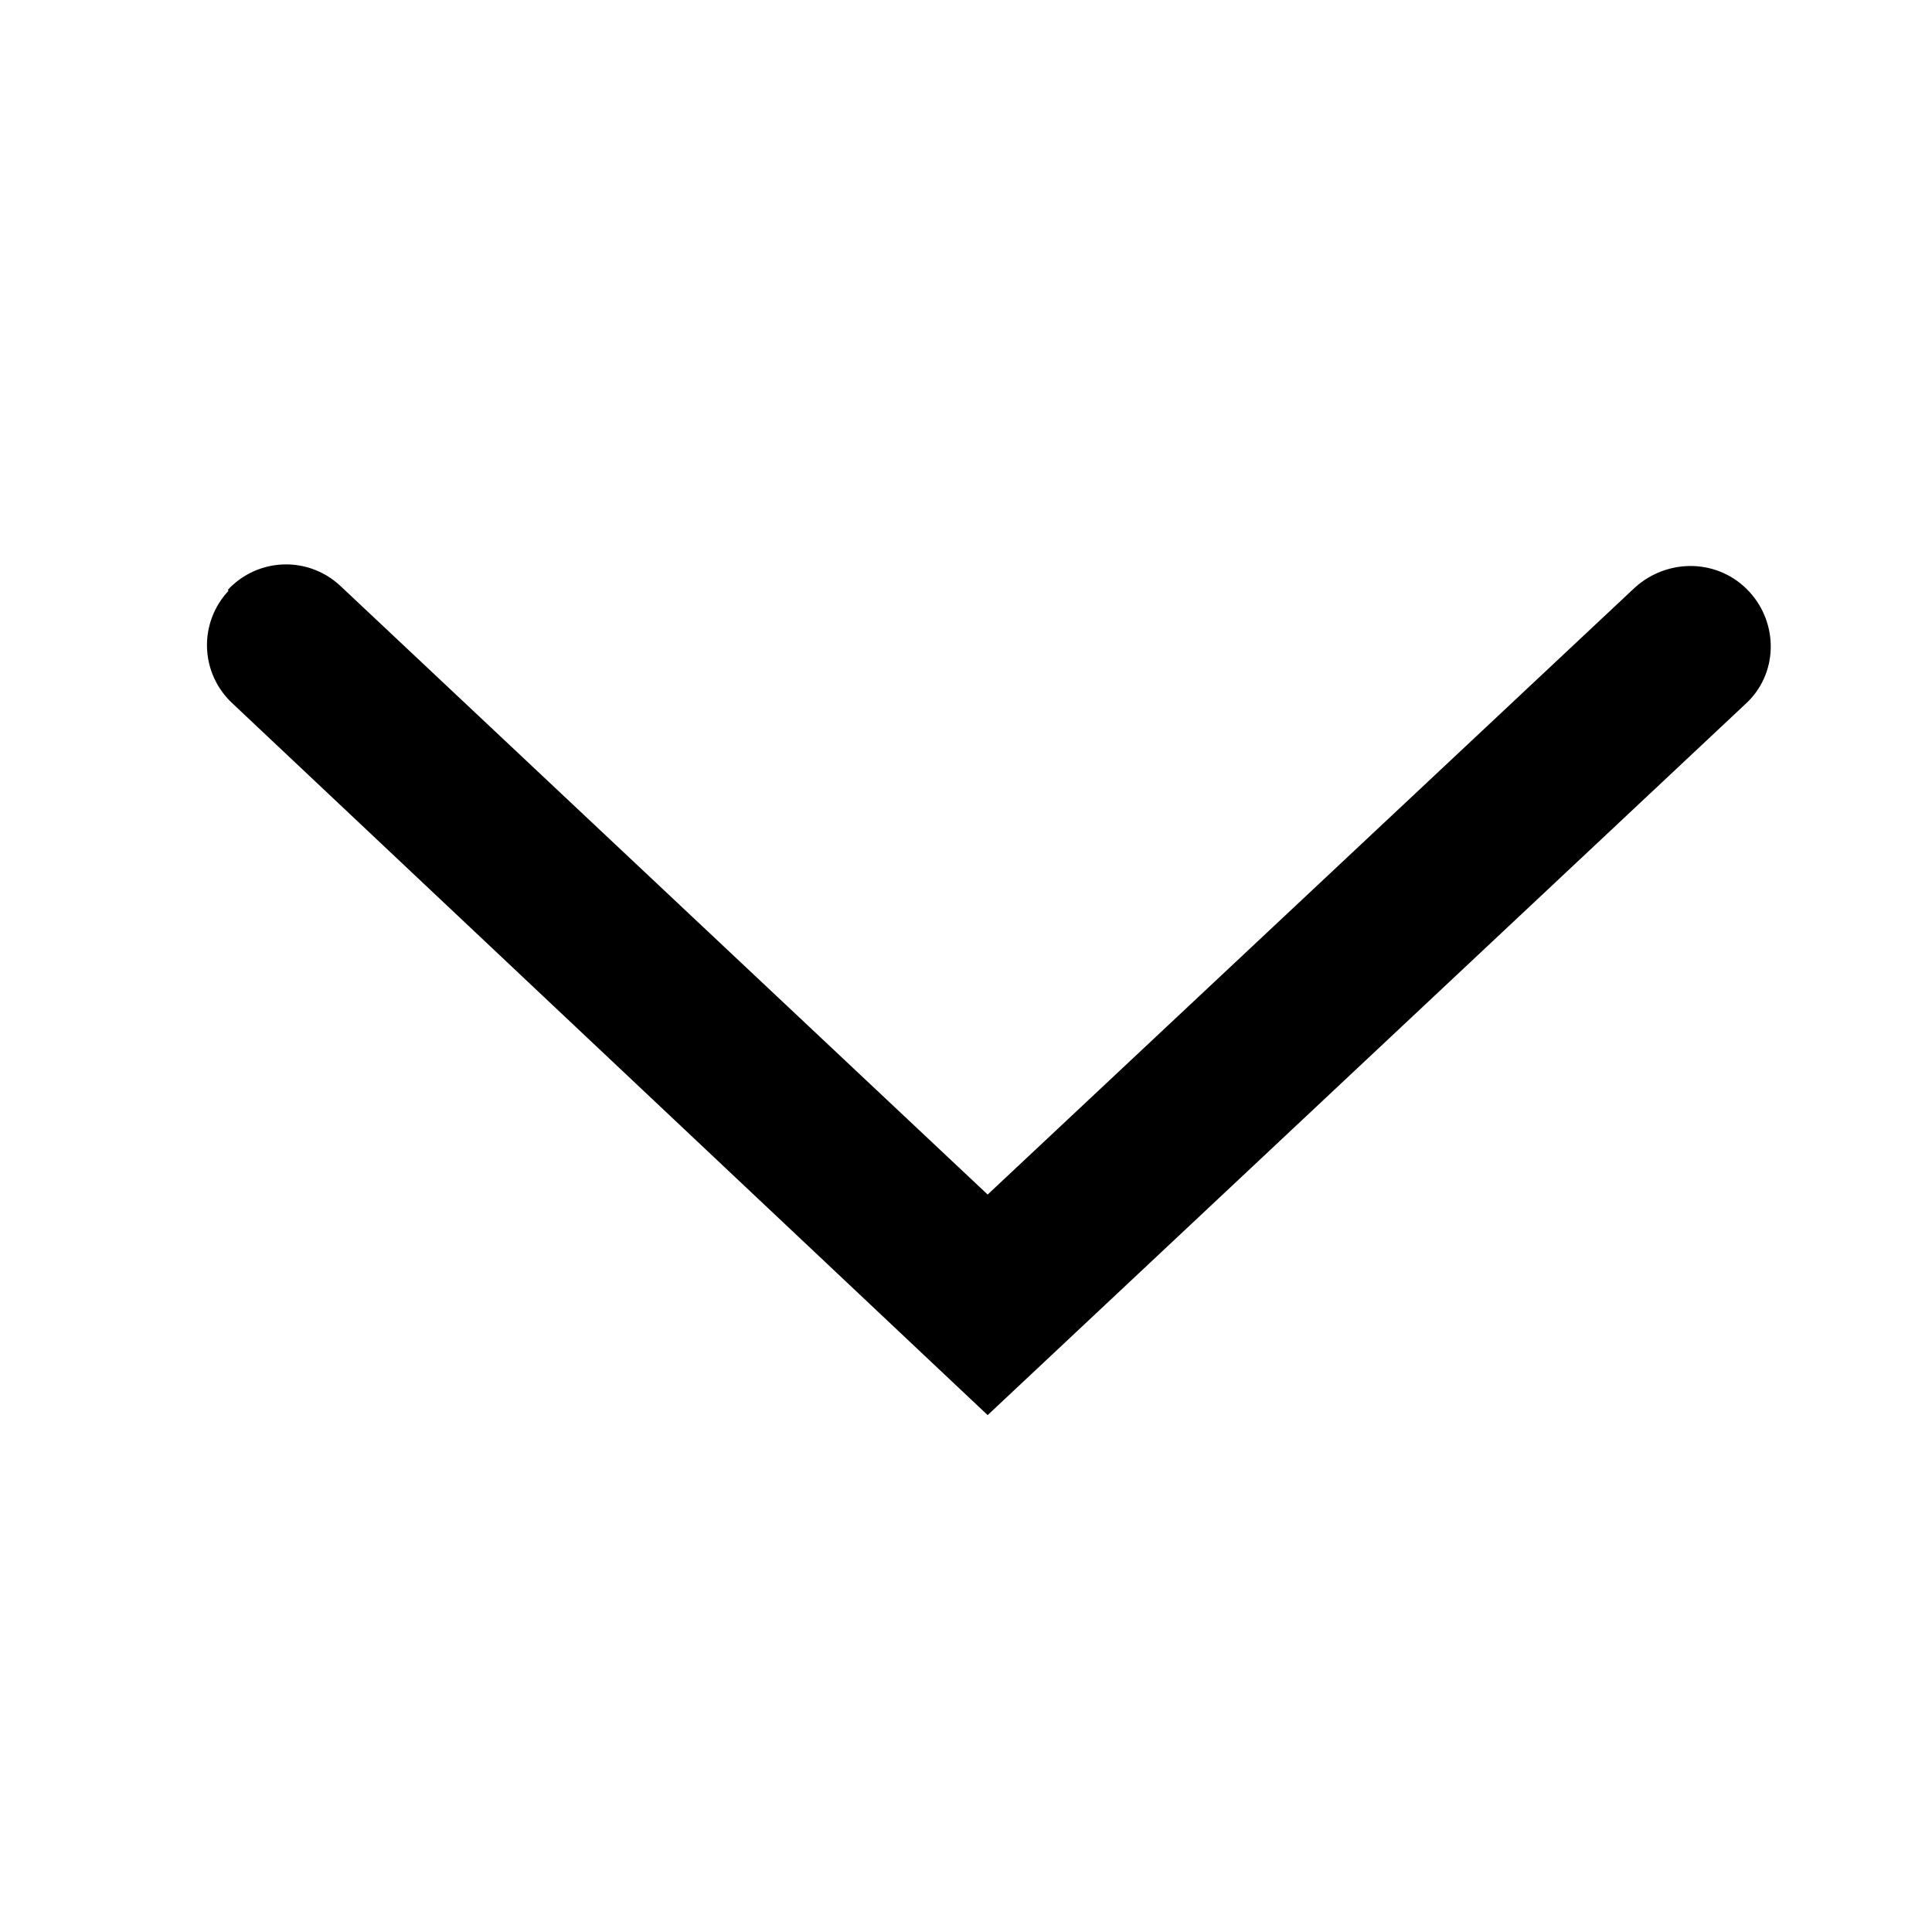
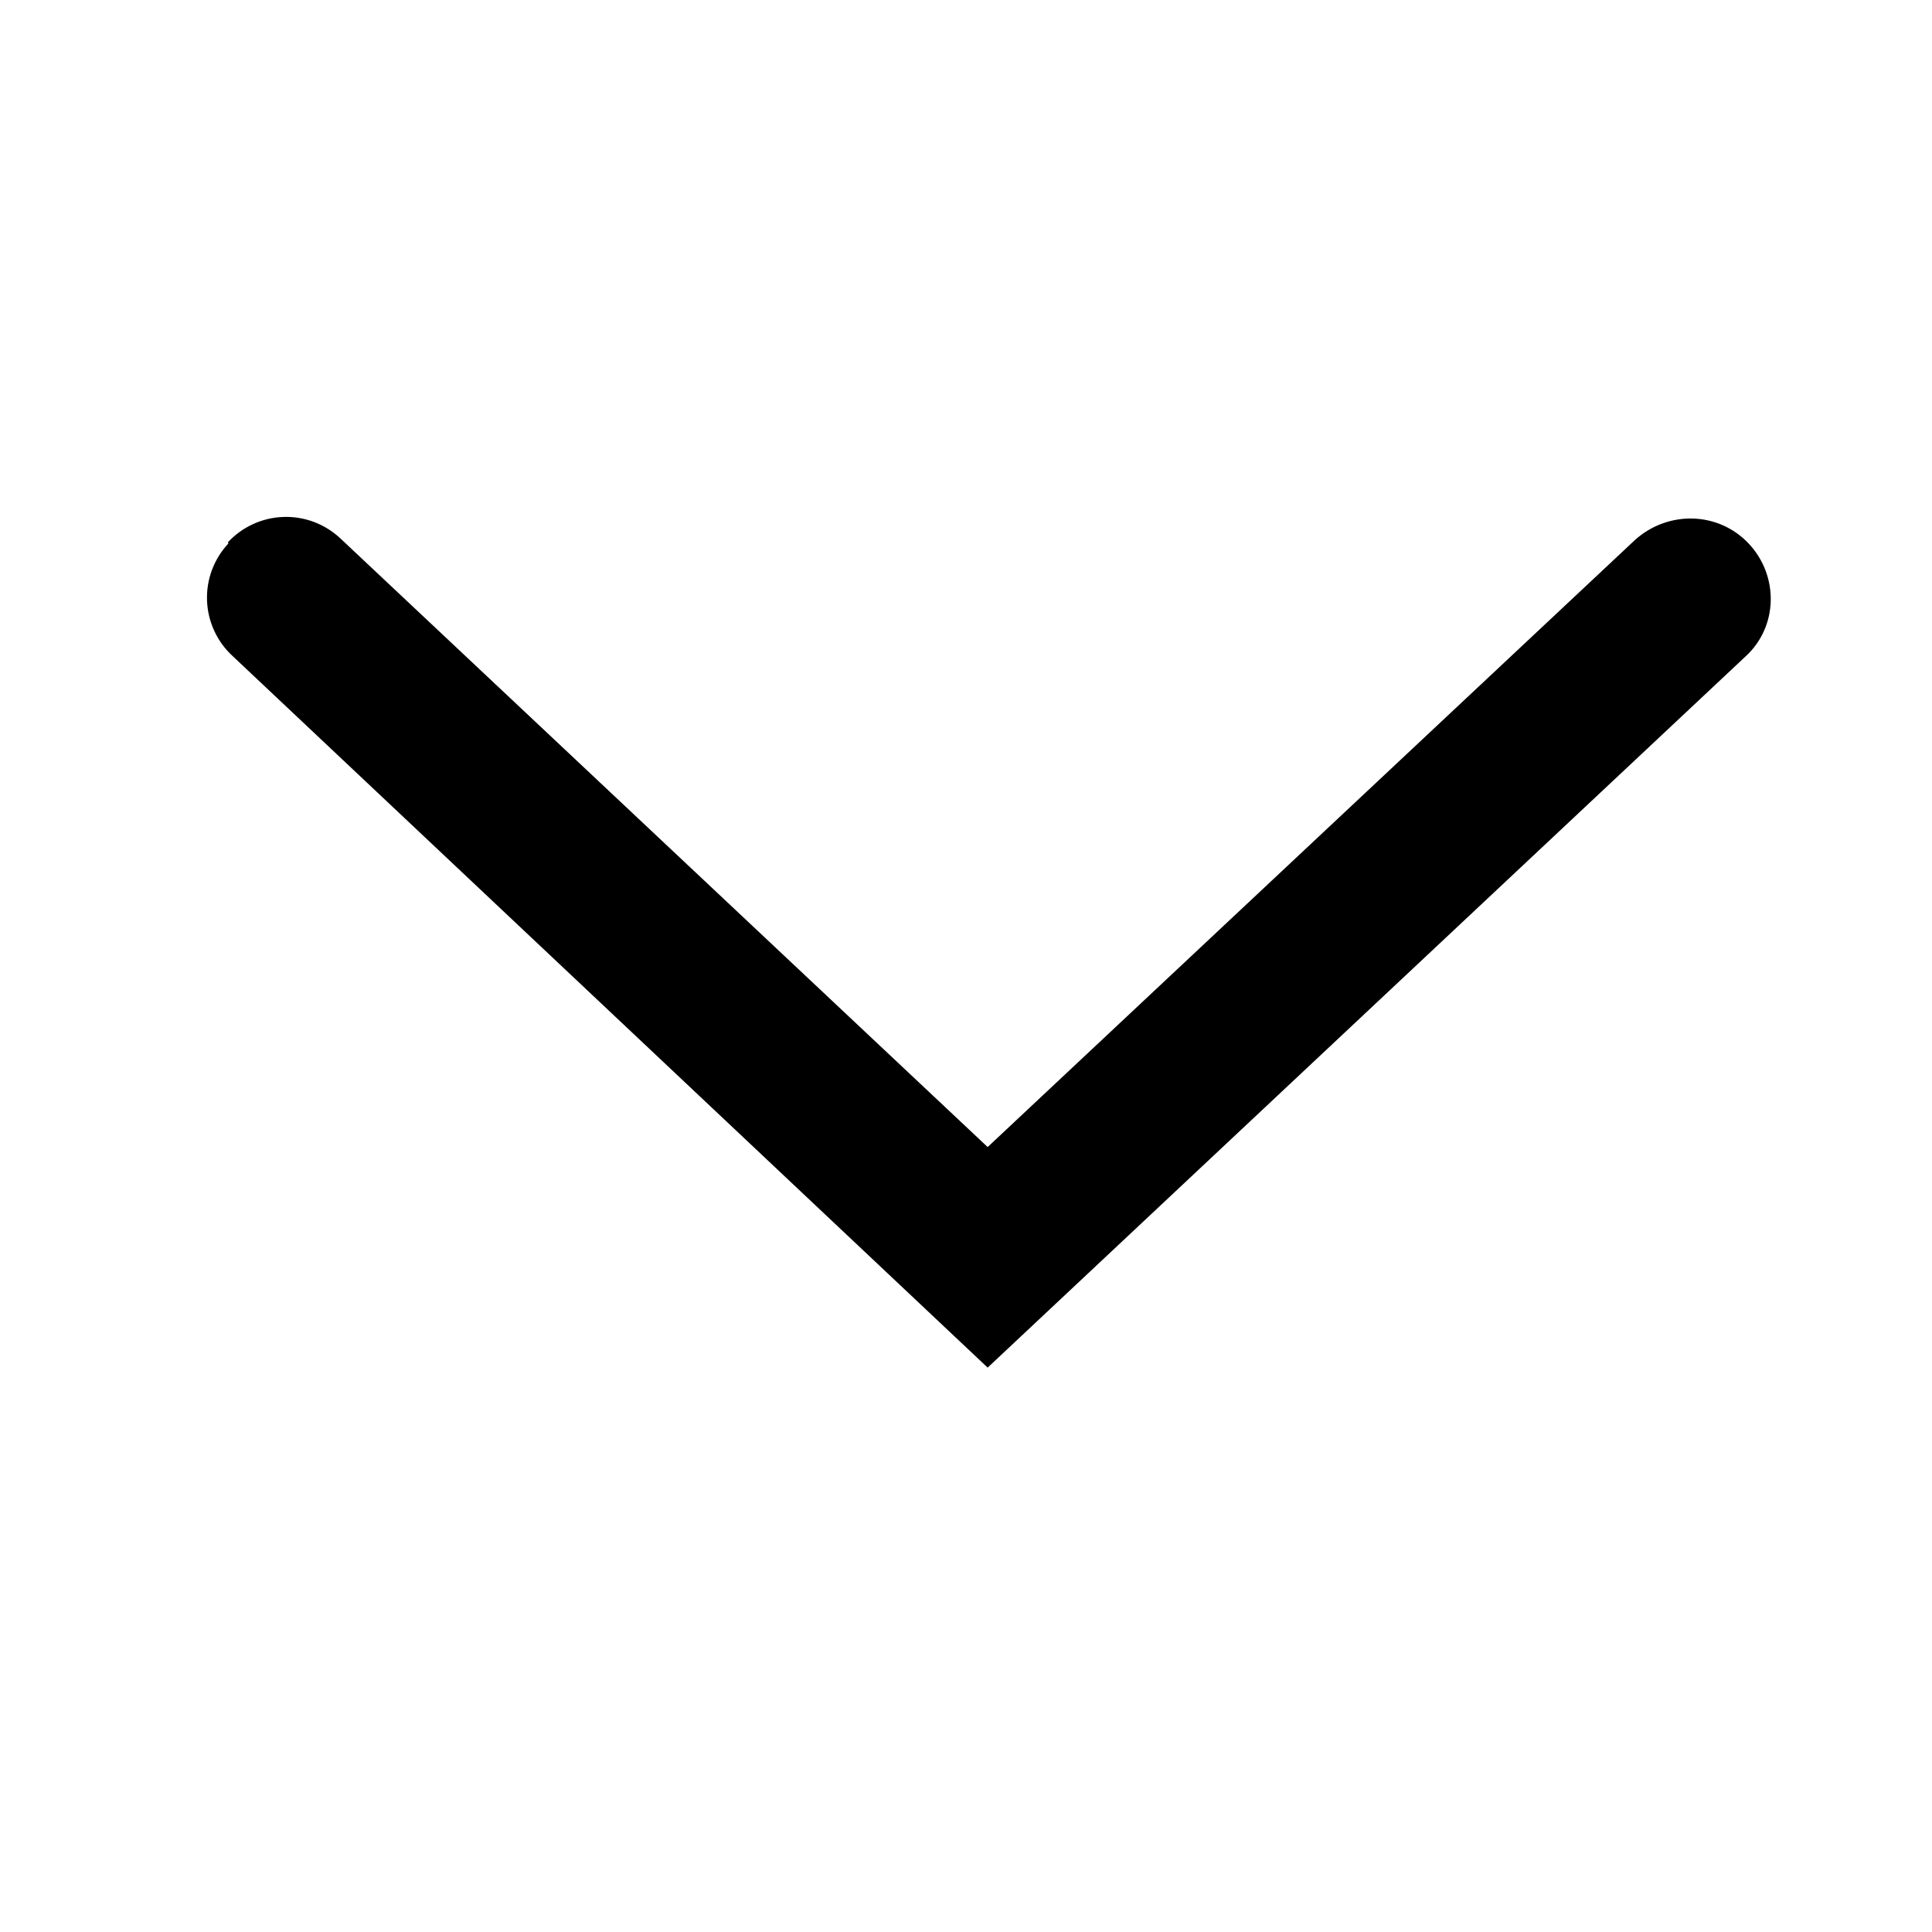
<svg viewBox="0 0 24 24">
-   <path fill="currentColor" d="M2.829 7.329a.985.985 0 0 1 1.4-.05l8.04 7.56 8.04-7.54c.41-.37 1.04-.36 1.42.05.37.4.36 1.03-.05 1.4l-9.41 8.83-9.38-8.84a.985.985 0 0 1-.05-1.4z" />
+   <path fill="currentColor" d="M2.829 6.739a.985.985 0 0 1 1.4-.05l8.04 7.56 8.04-7.54c.41-.37 1.04-.36 1.42.05.37.4.36 1.03-.05 1.4l-9.41 8.83-9.38-8.84a.985.985 0 0 1-.05-1.4z" />
</svg>
